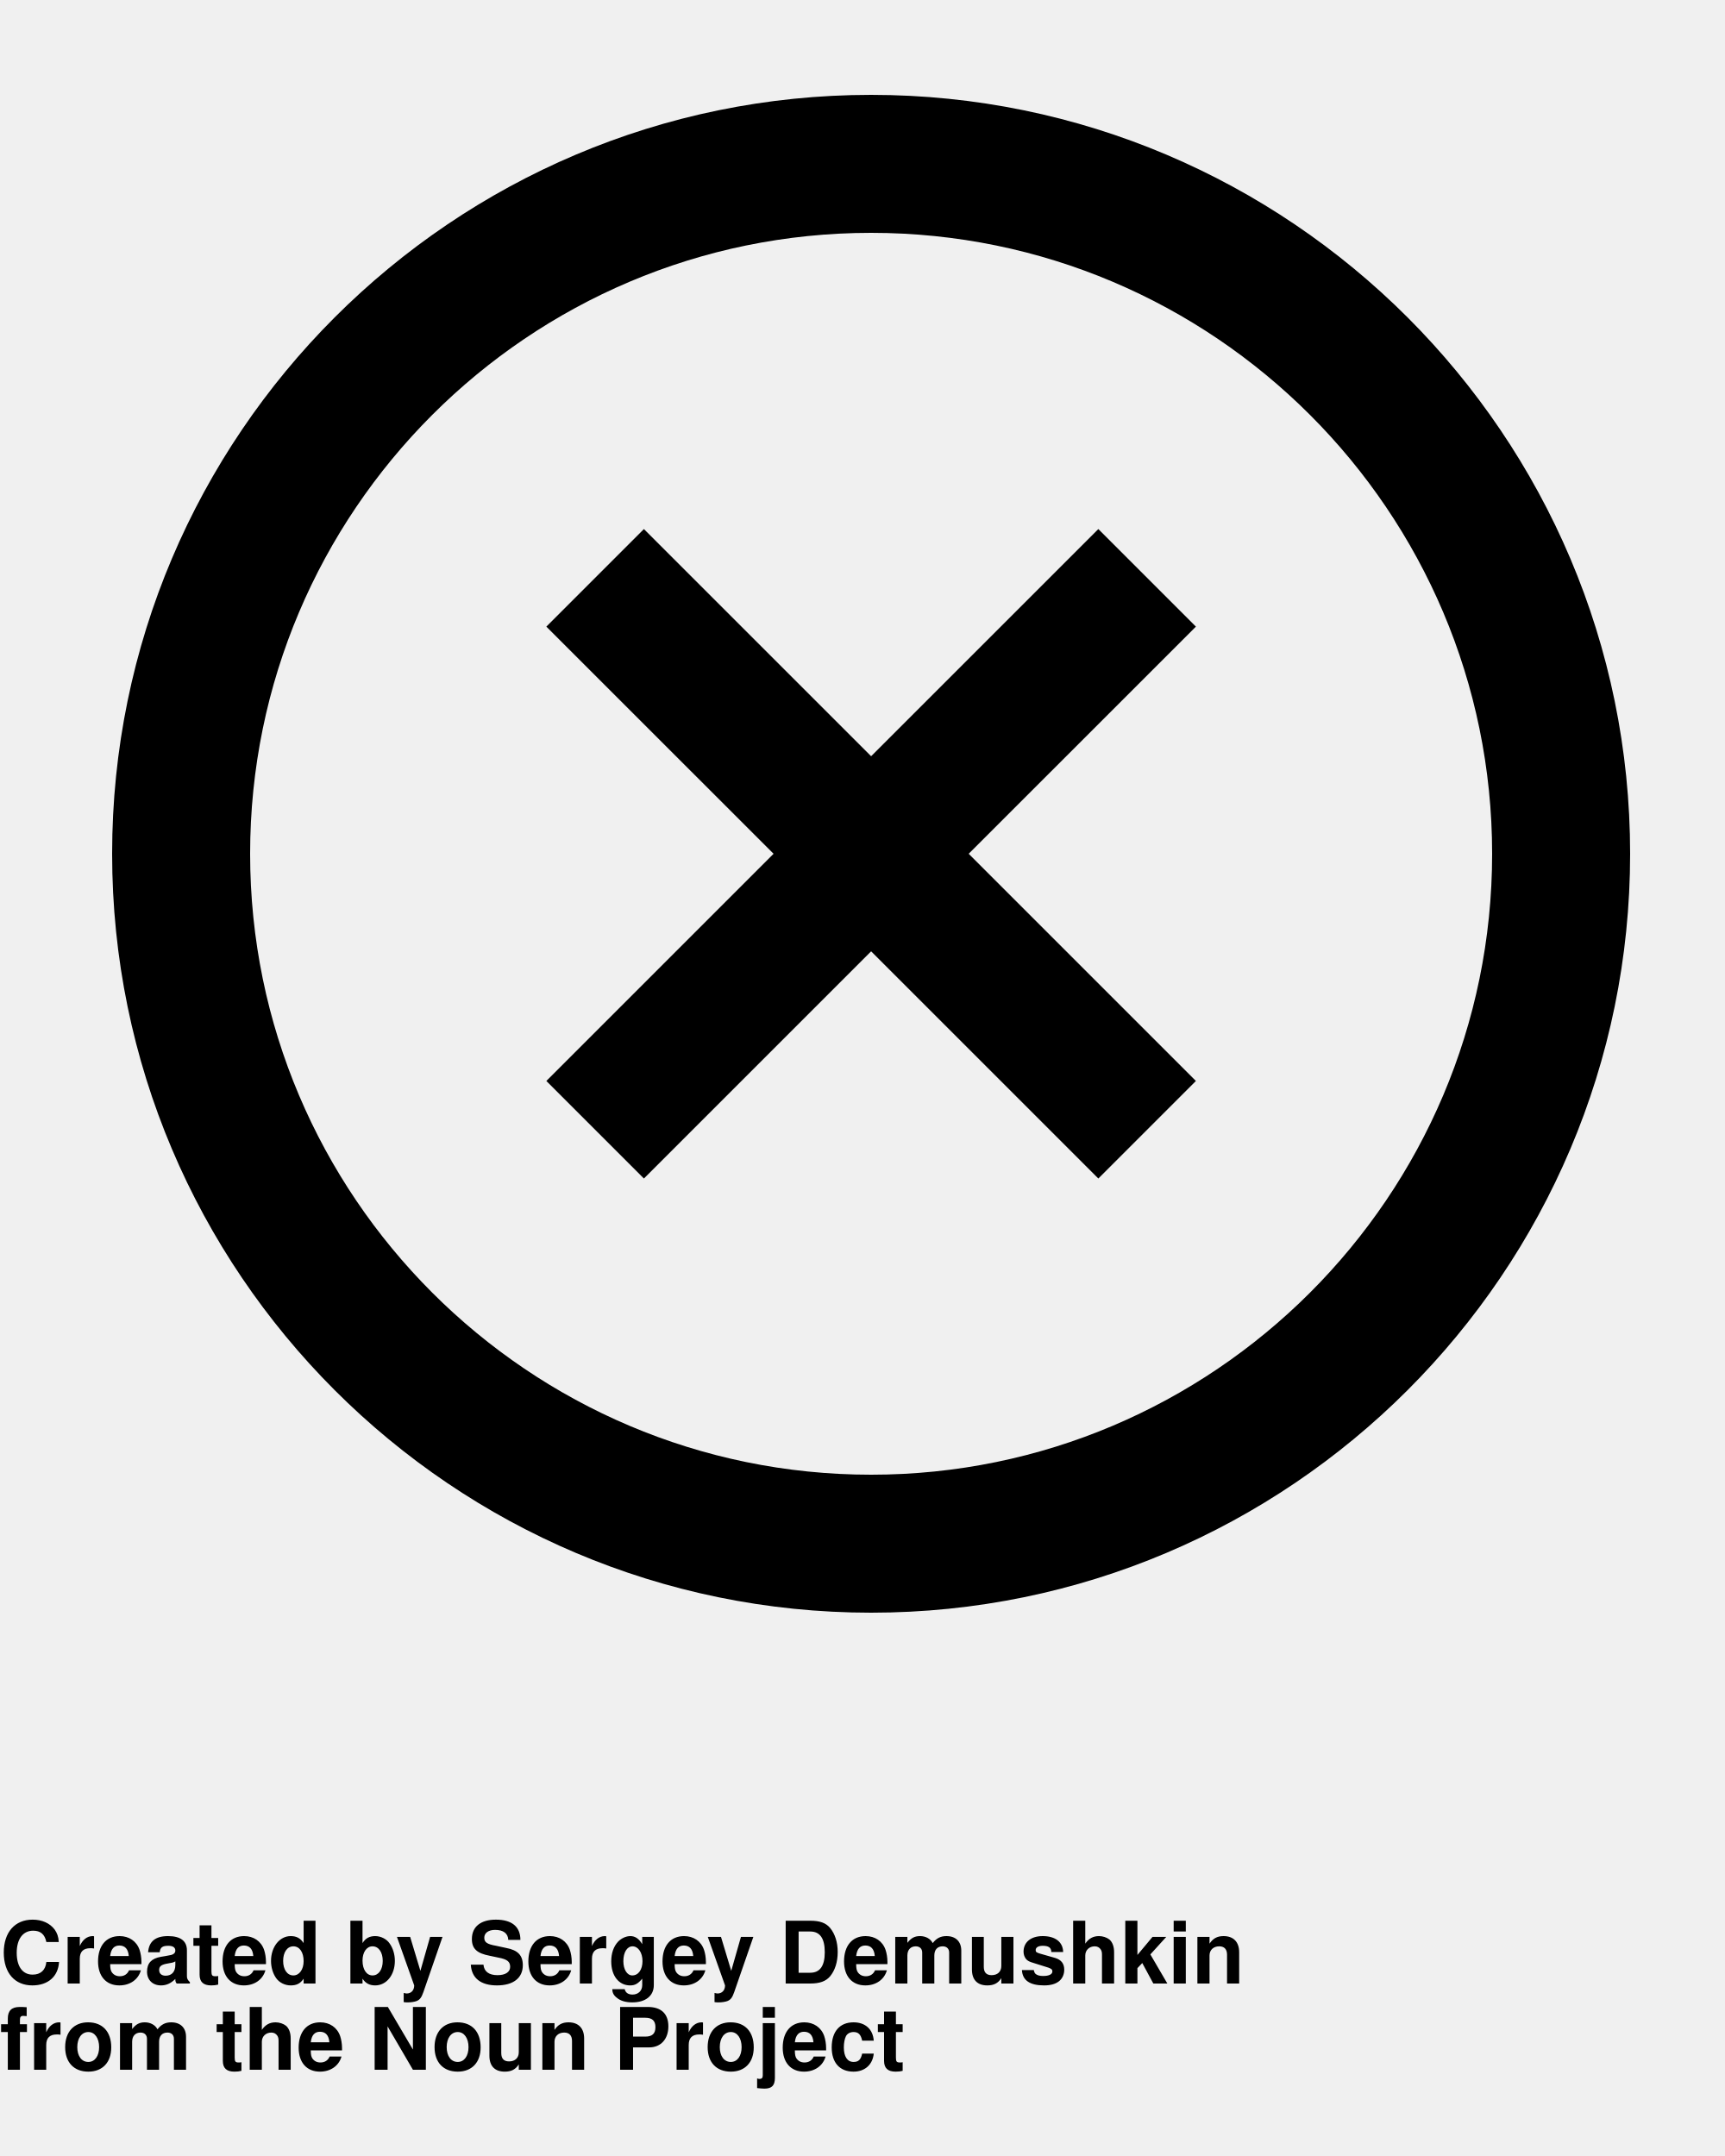
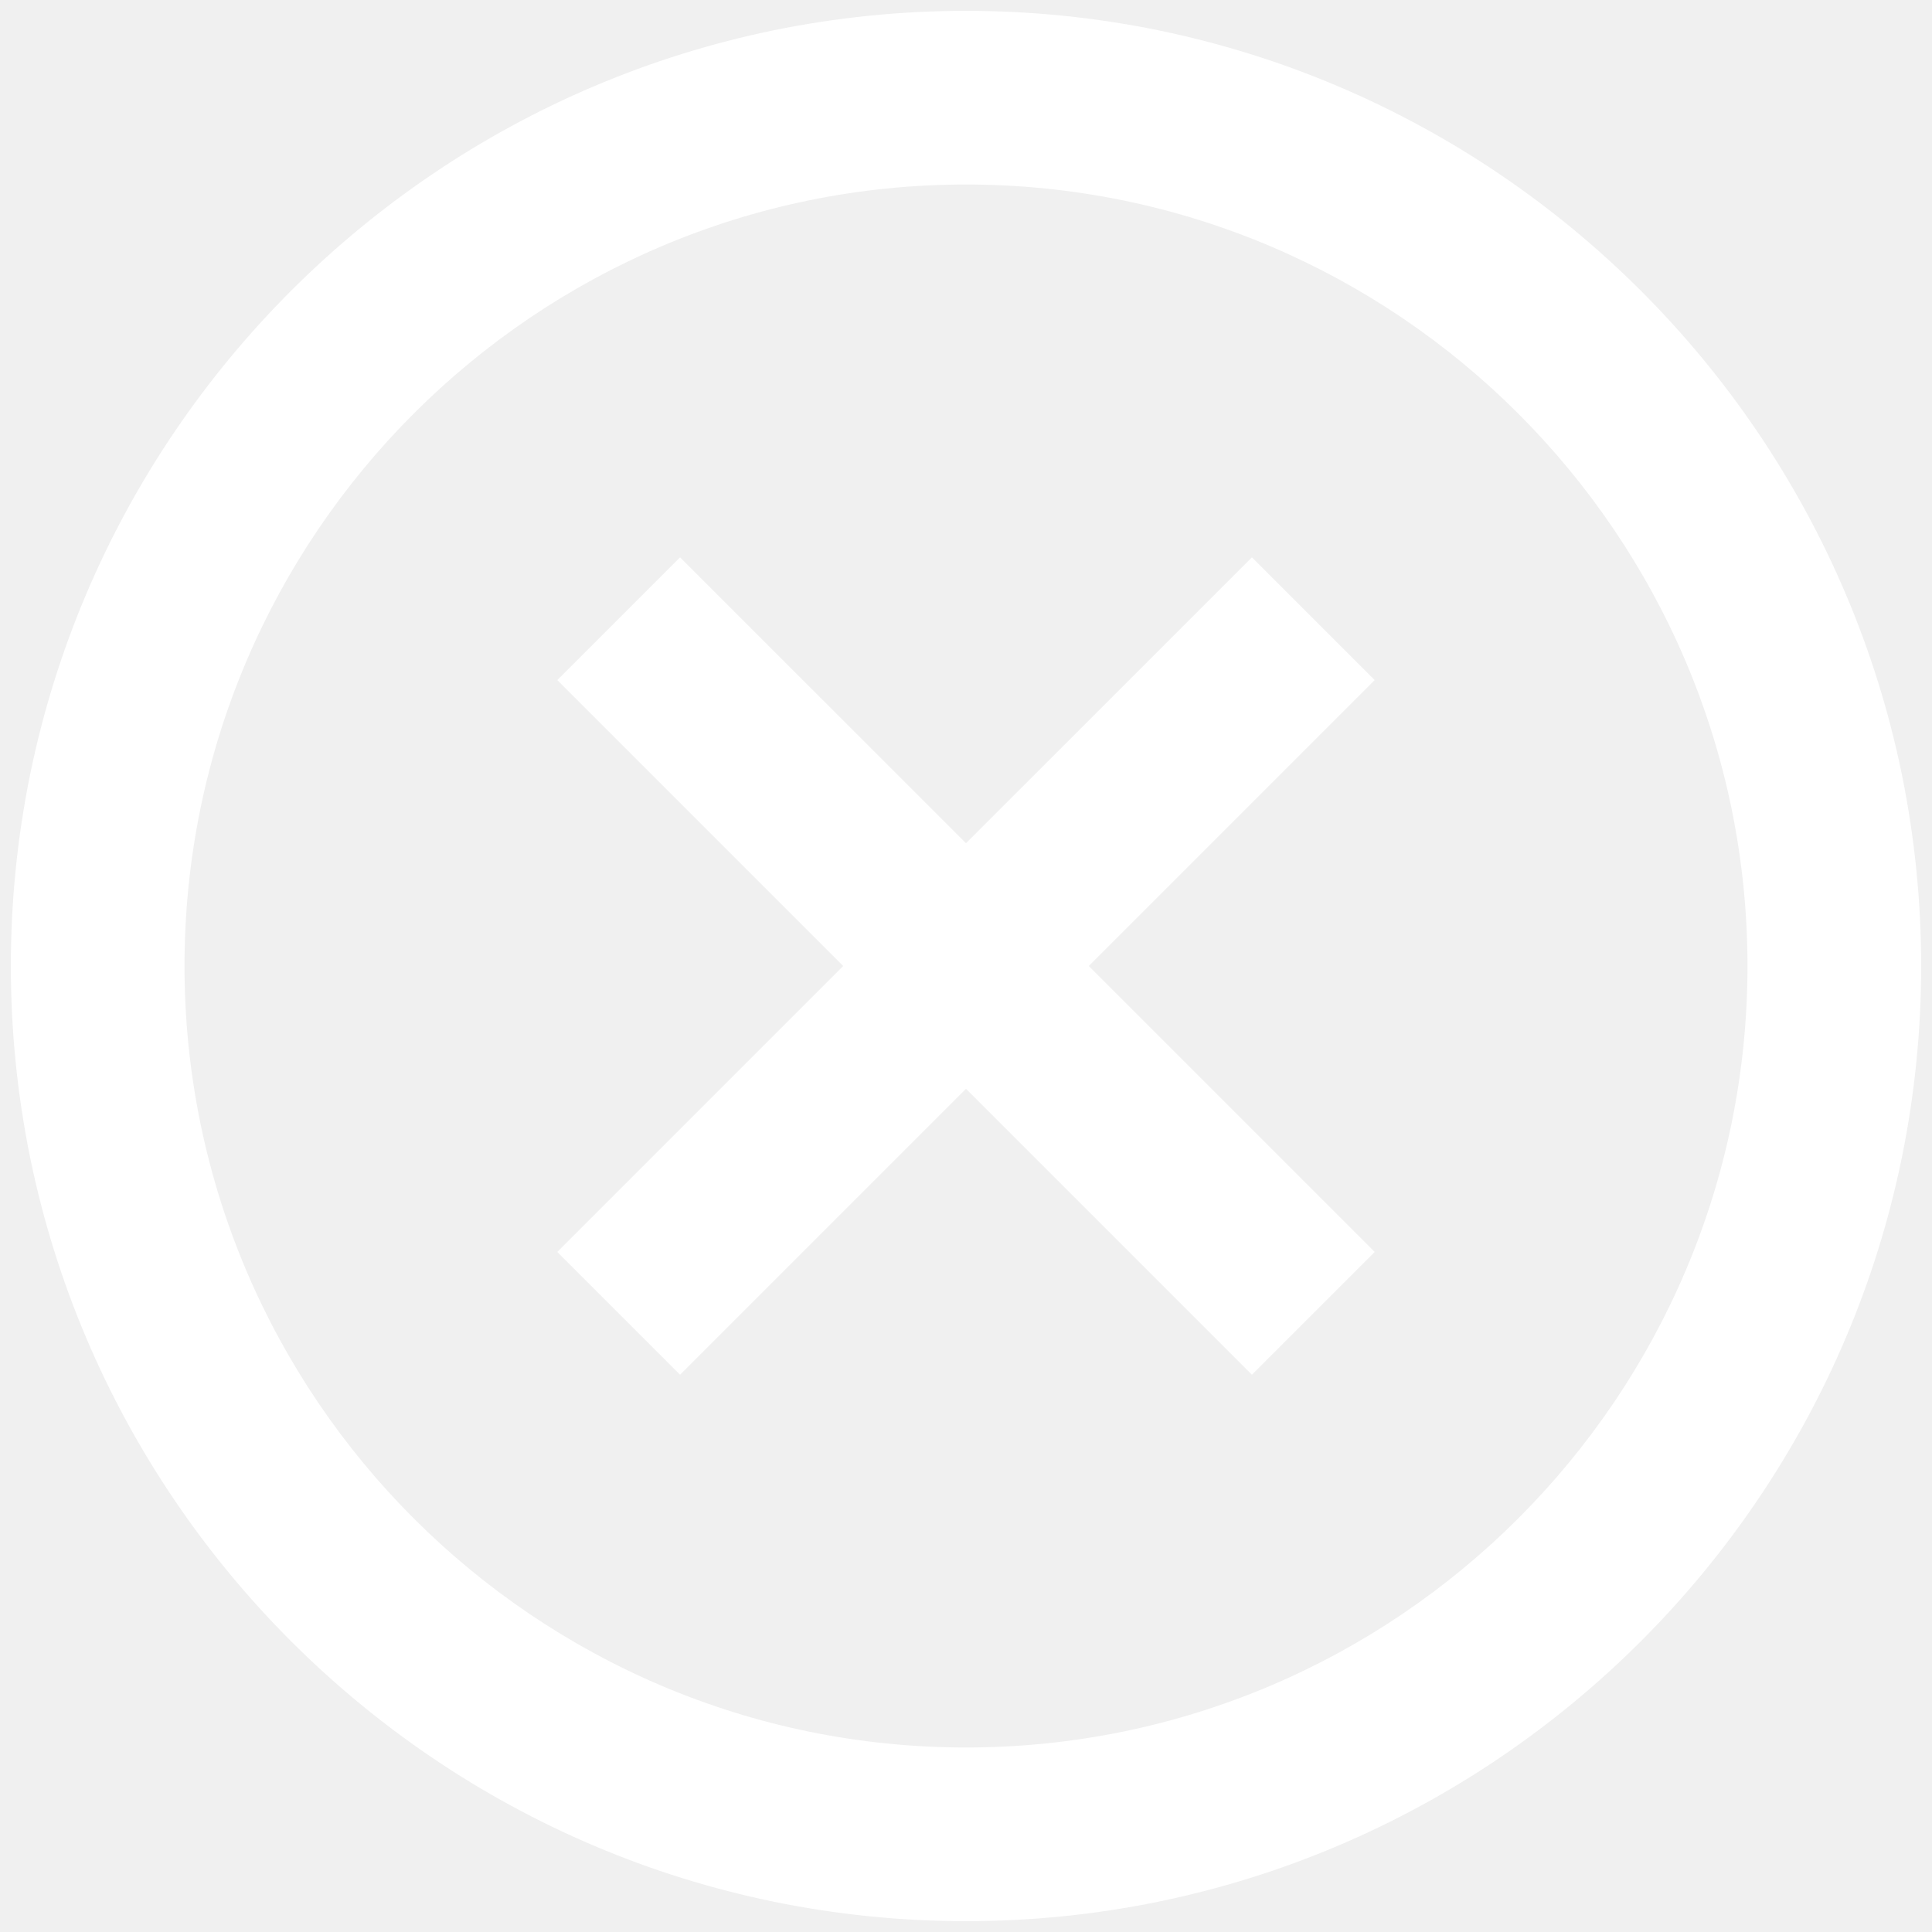
- <svg xmlns="http://www.w3.org/2000/svg" version="1.1" x="0px" y="0px" viewBox="0 0 100 125" enable-background="new 0 0 100 100" xml:space="preserve">
-   <path d="M50.5,5.5c-24.262,0-44,19.738-44,44s19.738,44,44,44s44-19.738,44-44S74.762,5.5,50.5,5.5z M50.5,85.5  c-19.852,0-36-16.15-36-36s16.148-36,36-36c19.85,0,36,16.15,36,36S70.35,85.5,50.5,85.5z M63.672,30.674L50.5,43.844l-13.172-13.17  l-5.656,5.656L44.844,49.5L31.672,62.672l5.656,5.656L50.5,55.156l13.172,13.172l5.656-5.656L56.156,49.5l13.172-13.17  L63.672,30.674z" />
-   <text x="0" y="115" fill="#000000" font-size="5px" font-weight="bold" font-family="'Helvetica Neue', Helvetica, Arial-Unicode, Arial, Sans-serif">Created by Sergey Demushkin</text>
-   <text x="0" y="120" fill="#000000" font-size="5px" font-weight="bold" font-family="'Helvetica Neue', Helvetica, Arial-Unicode, Arial, Sans-serif">from the Noun Project</text>
+ <svg xmlns="http://www.w3.org/2000/svg" width="89px" height="89px" viewBox="0 0 89 89" version="1.1">
+   <defs />
+   <g id="Page-1" stroke="none" stroke-width="1" fill="none" fill-rule="evenodd">
+     <g id="close-kopia" fill="#FFFFFF" fill-rule="nonzero">
+       <path d="M44.5,0.5 C20.238,0.5 0.5,20.238 0.5,44.5 C0.5,68.762 20.238,88.5 44.5,88.5 C68.762,88.5 88.5,68.762 88.5,44.5 C88.5,20.238 68.762,0.5 44.5,0.5 Z M44.5,80.5 C24.648,80.5 8.5,64.35 8.5,44.5 C8.5,24.65 24.648,8.5 44.5,8.5 C64.35,8.5 80.5,24.65 80.5,44.5 C80.5,64.35 64.35,80.5 44.5,80.5 Z M57.672,25.674 L44.5,38.844 L31.328,25.674 L25.672,31.33 L38.844,44.5 L25.672,57.672 L31.328,63.328 L44.5,50.156 L57.672,63.328 L63.328,57.672 L50.156,44.5 L63.328,31.33 L57.672,25.674 Z" id="Shape" />
+     </g>
+   </g>
</svg>
